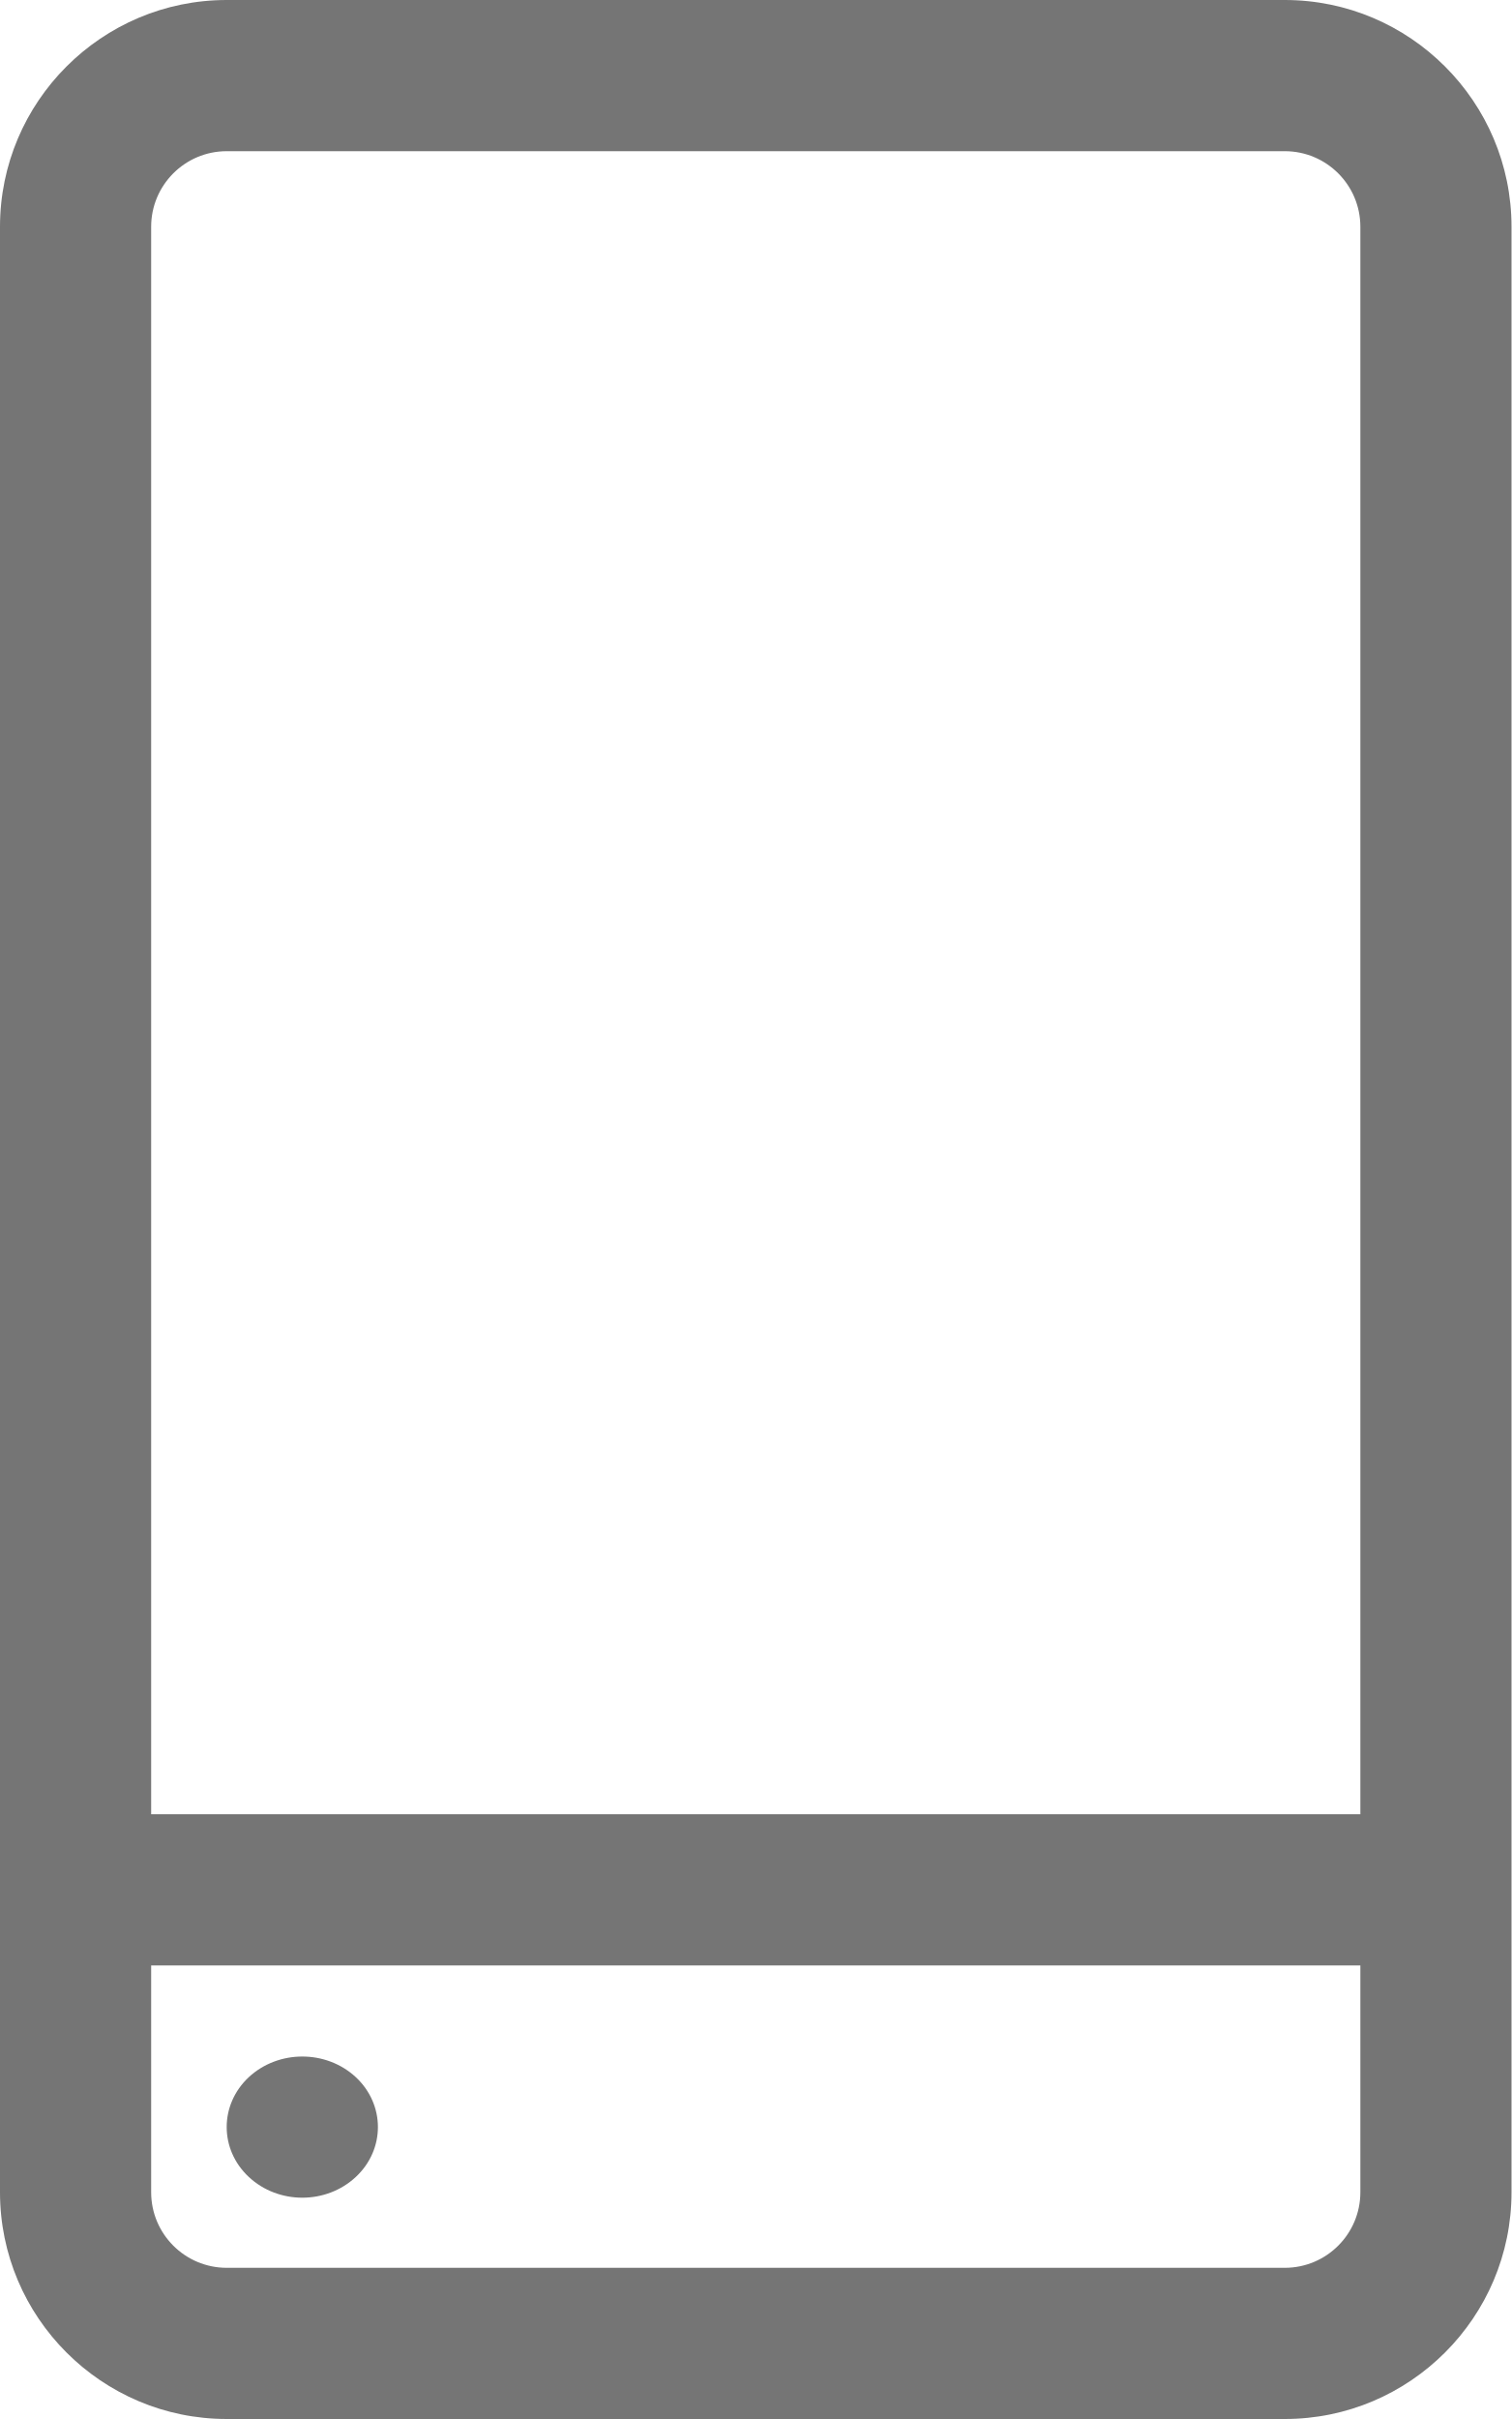
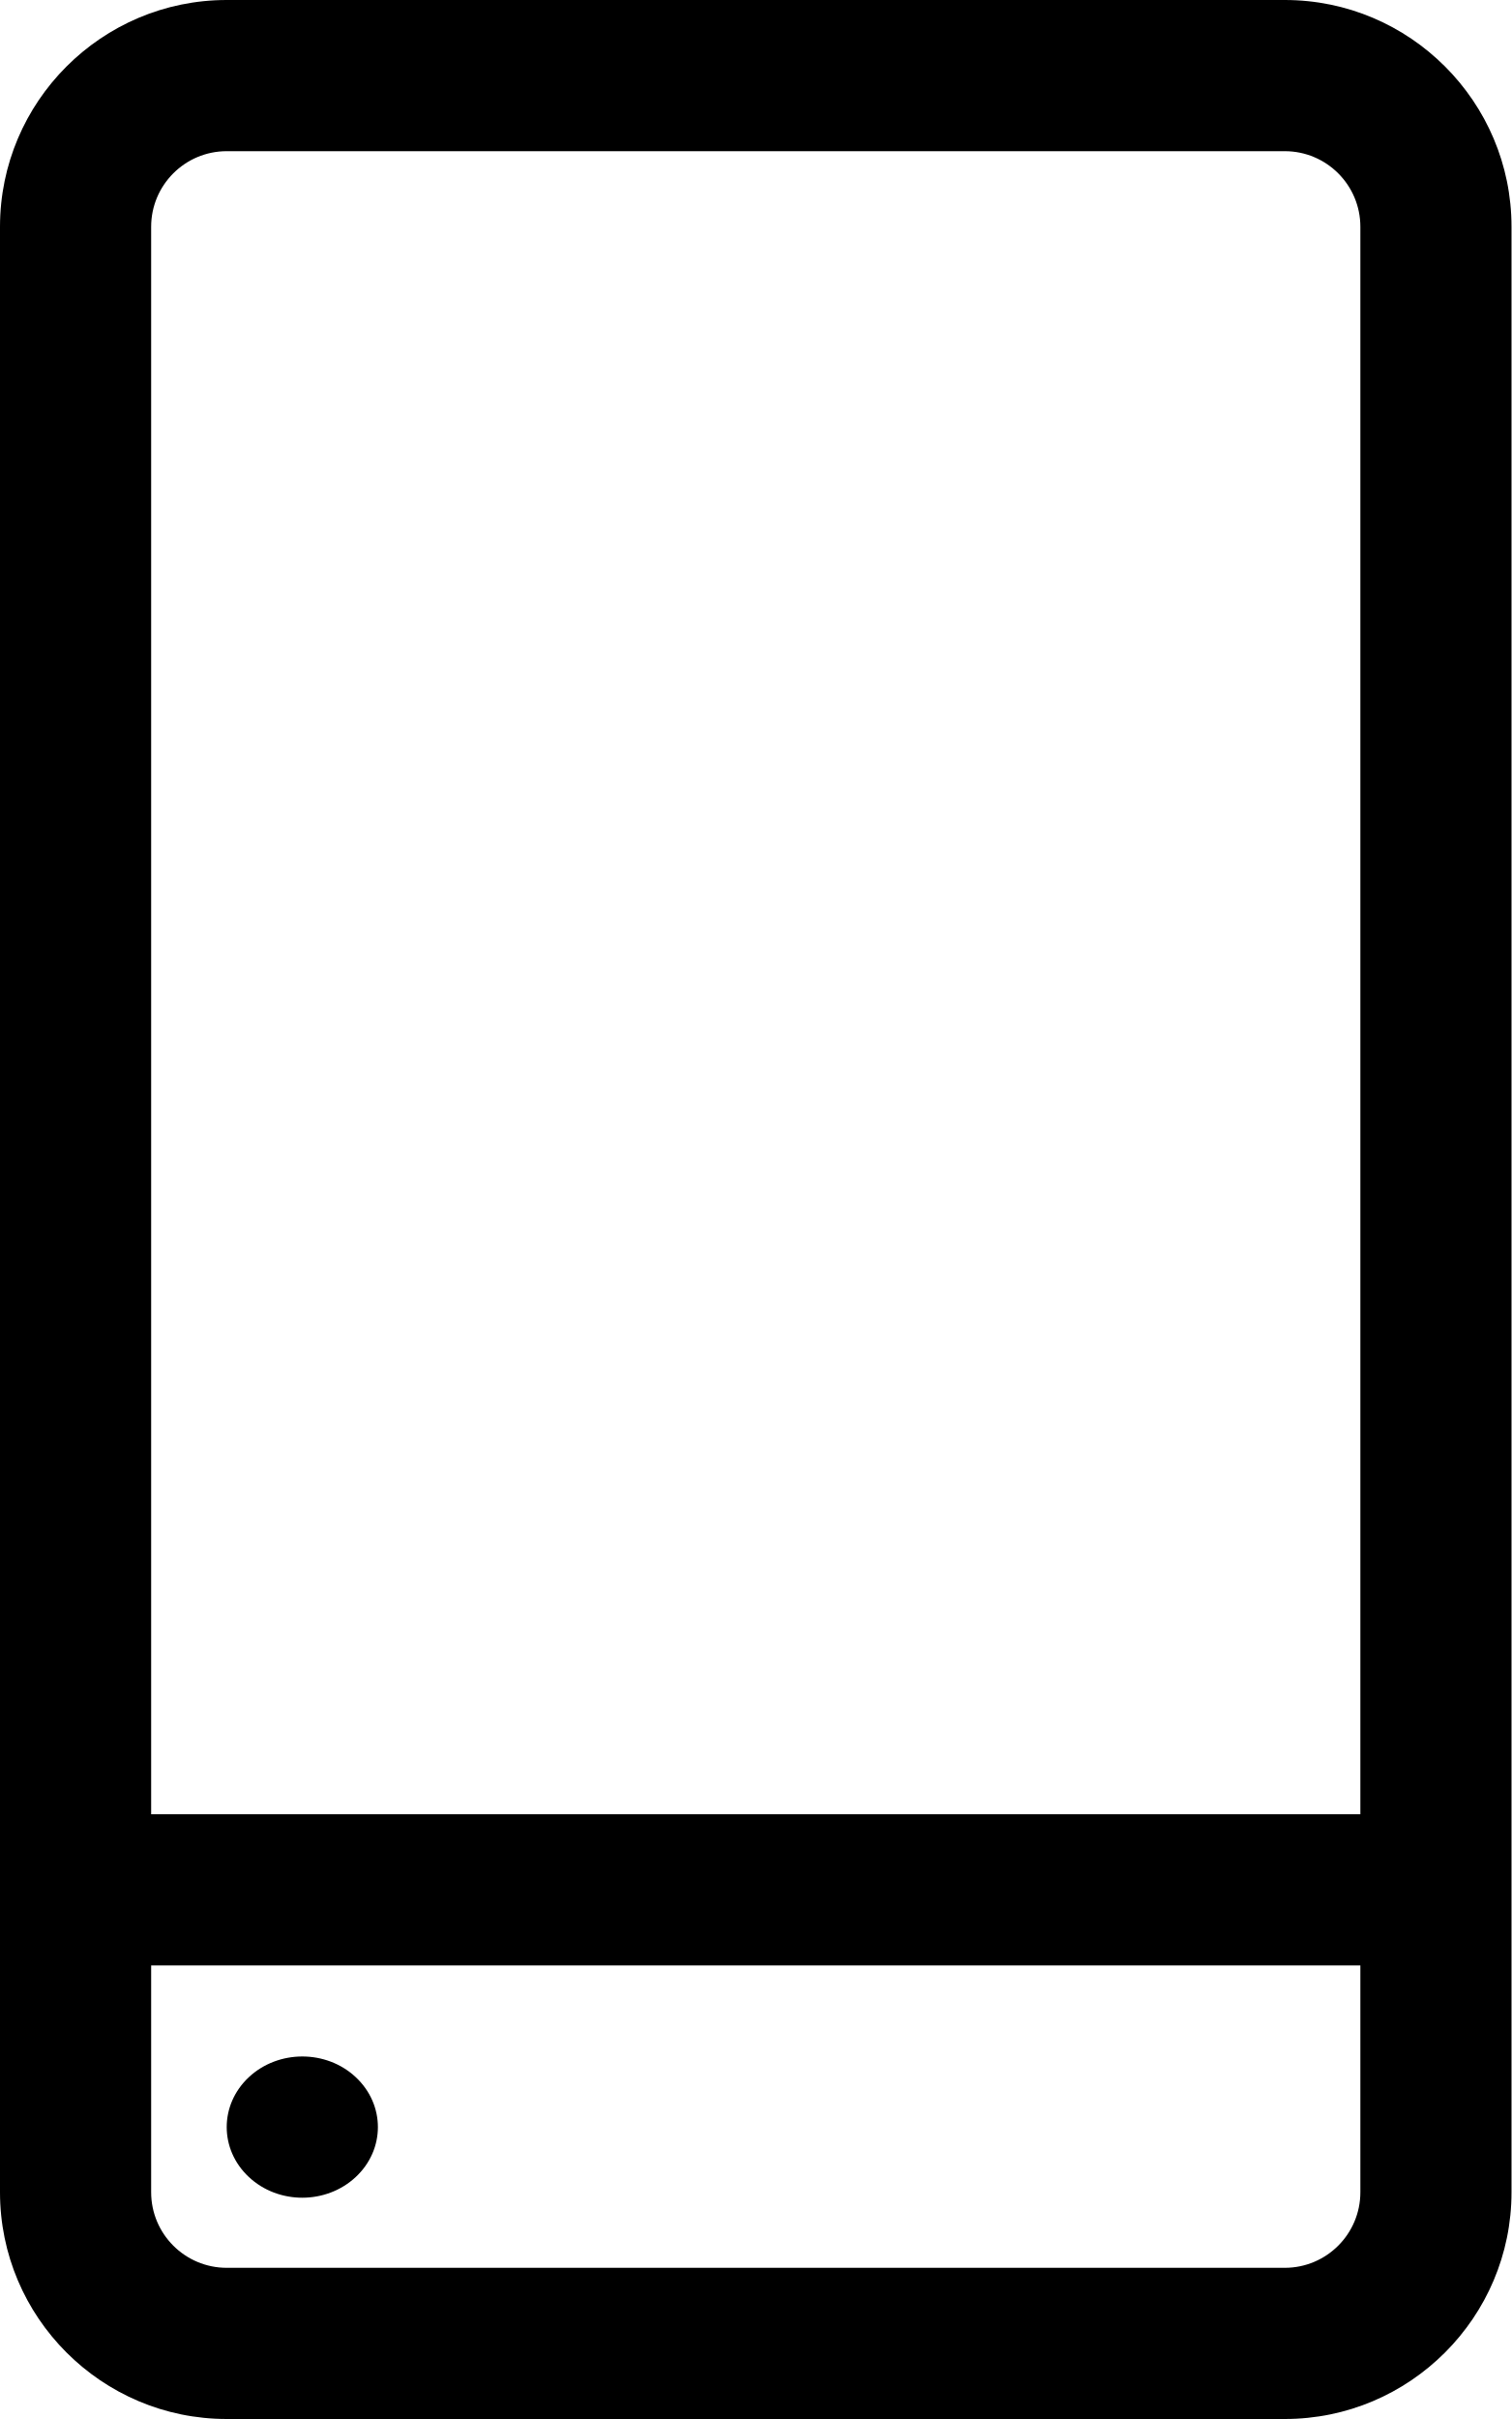
- <svg xmlns="http://www.w3.org/2000/svg" width="10" height="16" viewBox="0 0 10 16" fill="none">
-   <path d="M8.5 0H1.5C0.673 0 0 0.673 0 1.5V14.5C0 15.327 0.673 16 1.5 16H8.5C9.327 16 10 15.327 10 14.5V1.5C10 0.673 9.327 0 8.5 0ZM1.5 1H8.5C8.776 1 9 1.224 9 1.5V12H1V1.5C1 1.224 1.224 1 1.5 1ZM8.5 15H1.5C1.224 15 1 14.776 1 14.5V13H9V14.5C9 14.776 8.776 15 8.5 15Z" fill="#757575" />
-   <path d="M2.354 13.739C2.549 13.921 2.549 14.217 2.354 14.399C2.158 14.582 1.842 14.582 1.646 14.399C1.451 14.217 1.451 13.921 1.646 13.739C1.842 13.557 2.158 13.557 2.354 13.739Z" fill="#757575" />
+ <svg xmlns="http://www.w3.org/2000/svg" version="1.1" width="20" height="32" viewBox="0 0 20 32">
+   <path d="M17 0h-14c-1.654 0-3 1.346-3 3v26c0 1.654 1.346 3 3 3h14c1.654 0 3-1.346 3-3v-26c0-1.654-1.346-3-3-3zM3 2h14c0.552 0 1 0.448 1 1v21h-16v-21c0-0.552 0.448-1 1-1zM17 30h-14c-0.552 0-1-0.448-1-1v-3h16v3c0 0.552-0.448 1-1 1z" />
+   <path d="M4.707 27.478c0.391 0.365 0.391 0.956 0 1.321s-1.024 0.365-1.414 0c-0.391-0.365-0.391-0.956 0-1.321s1.024-0.365 1.414 0z" />
</svg>
